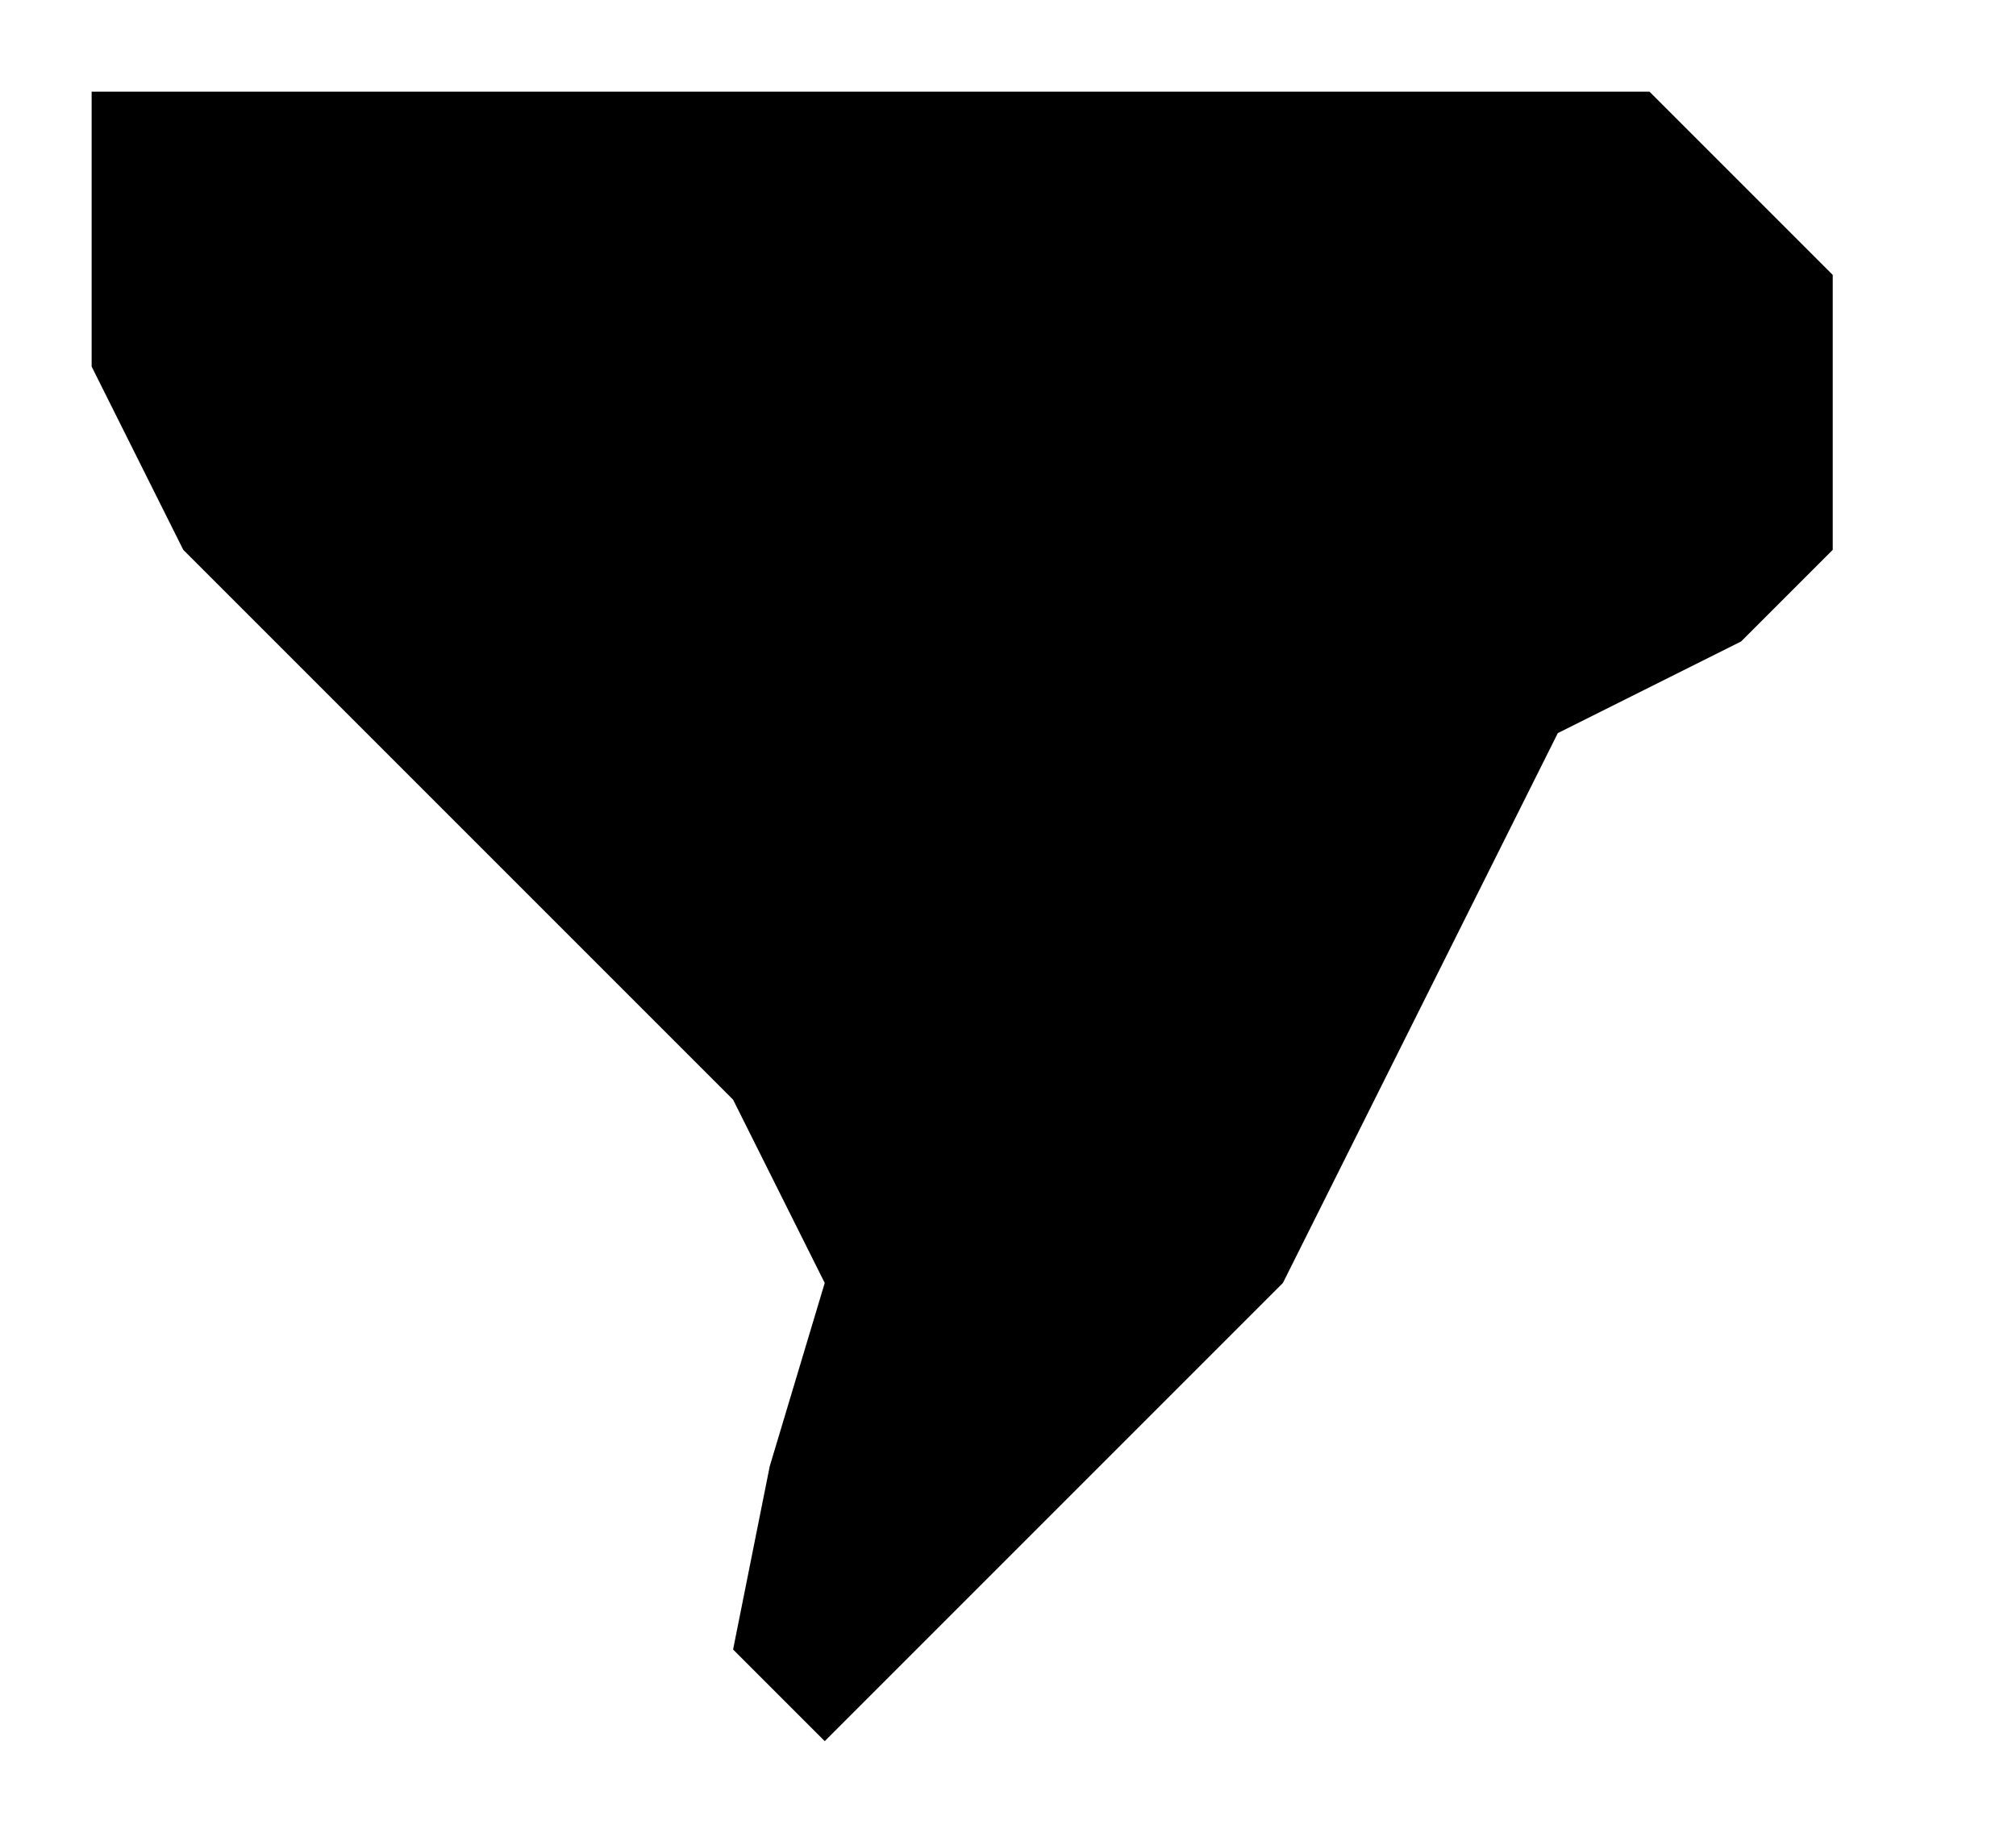
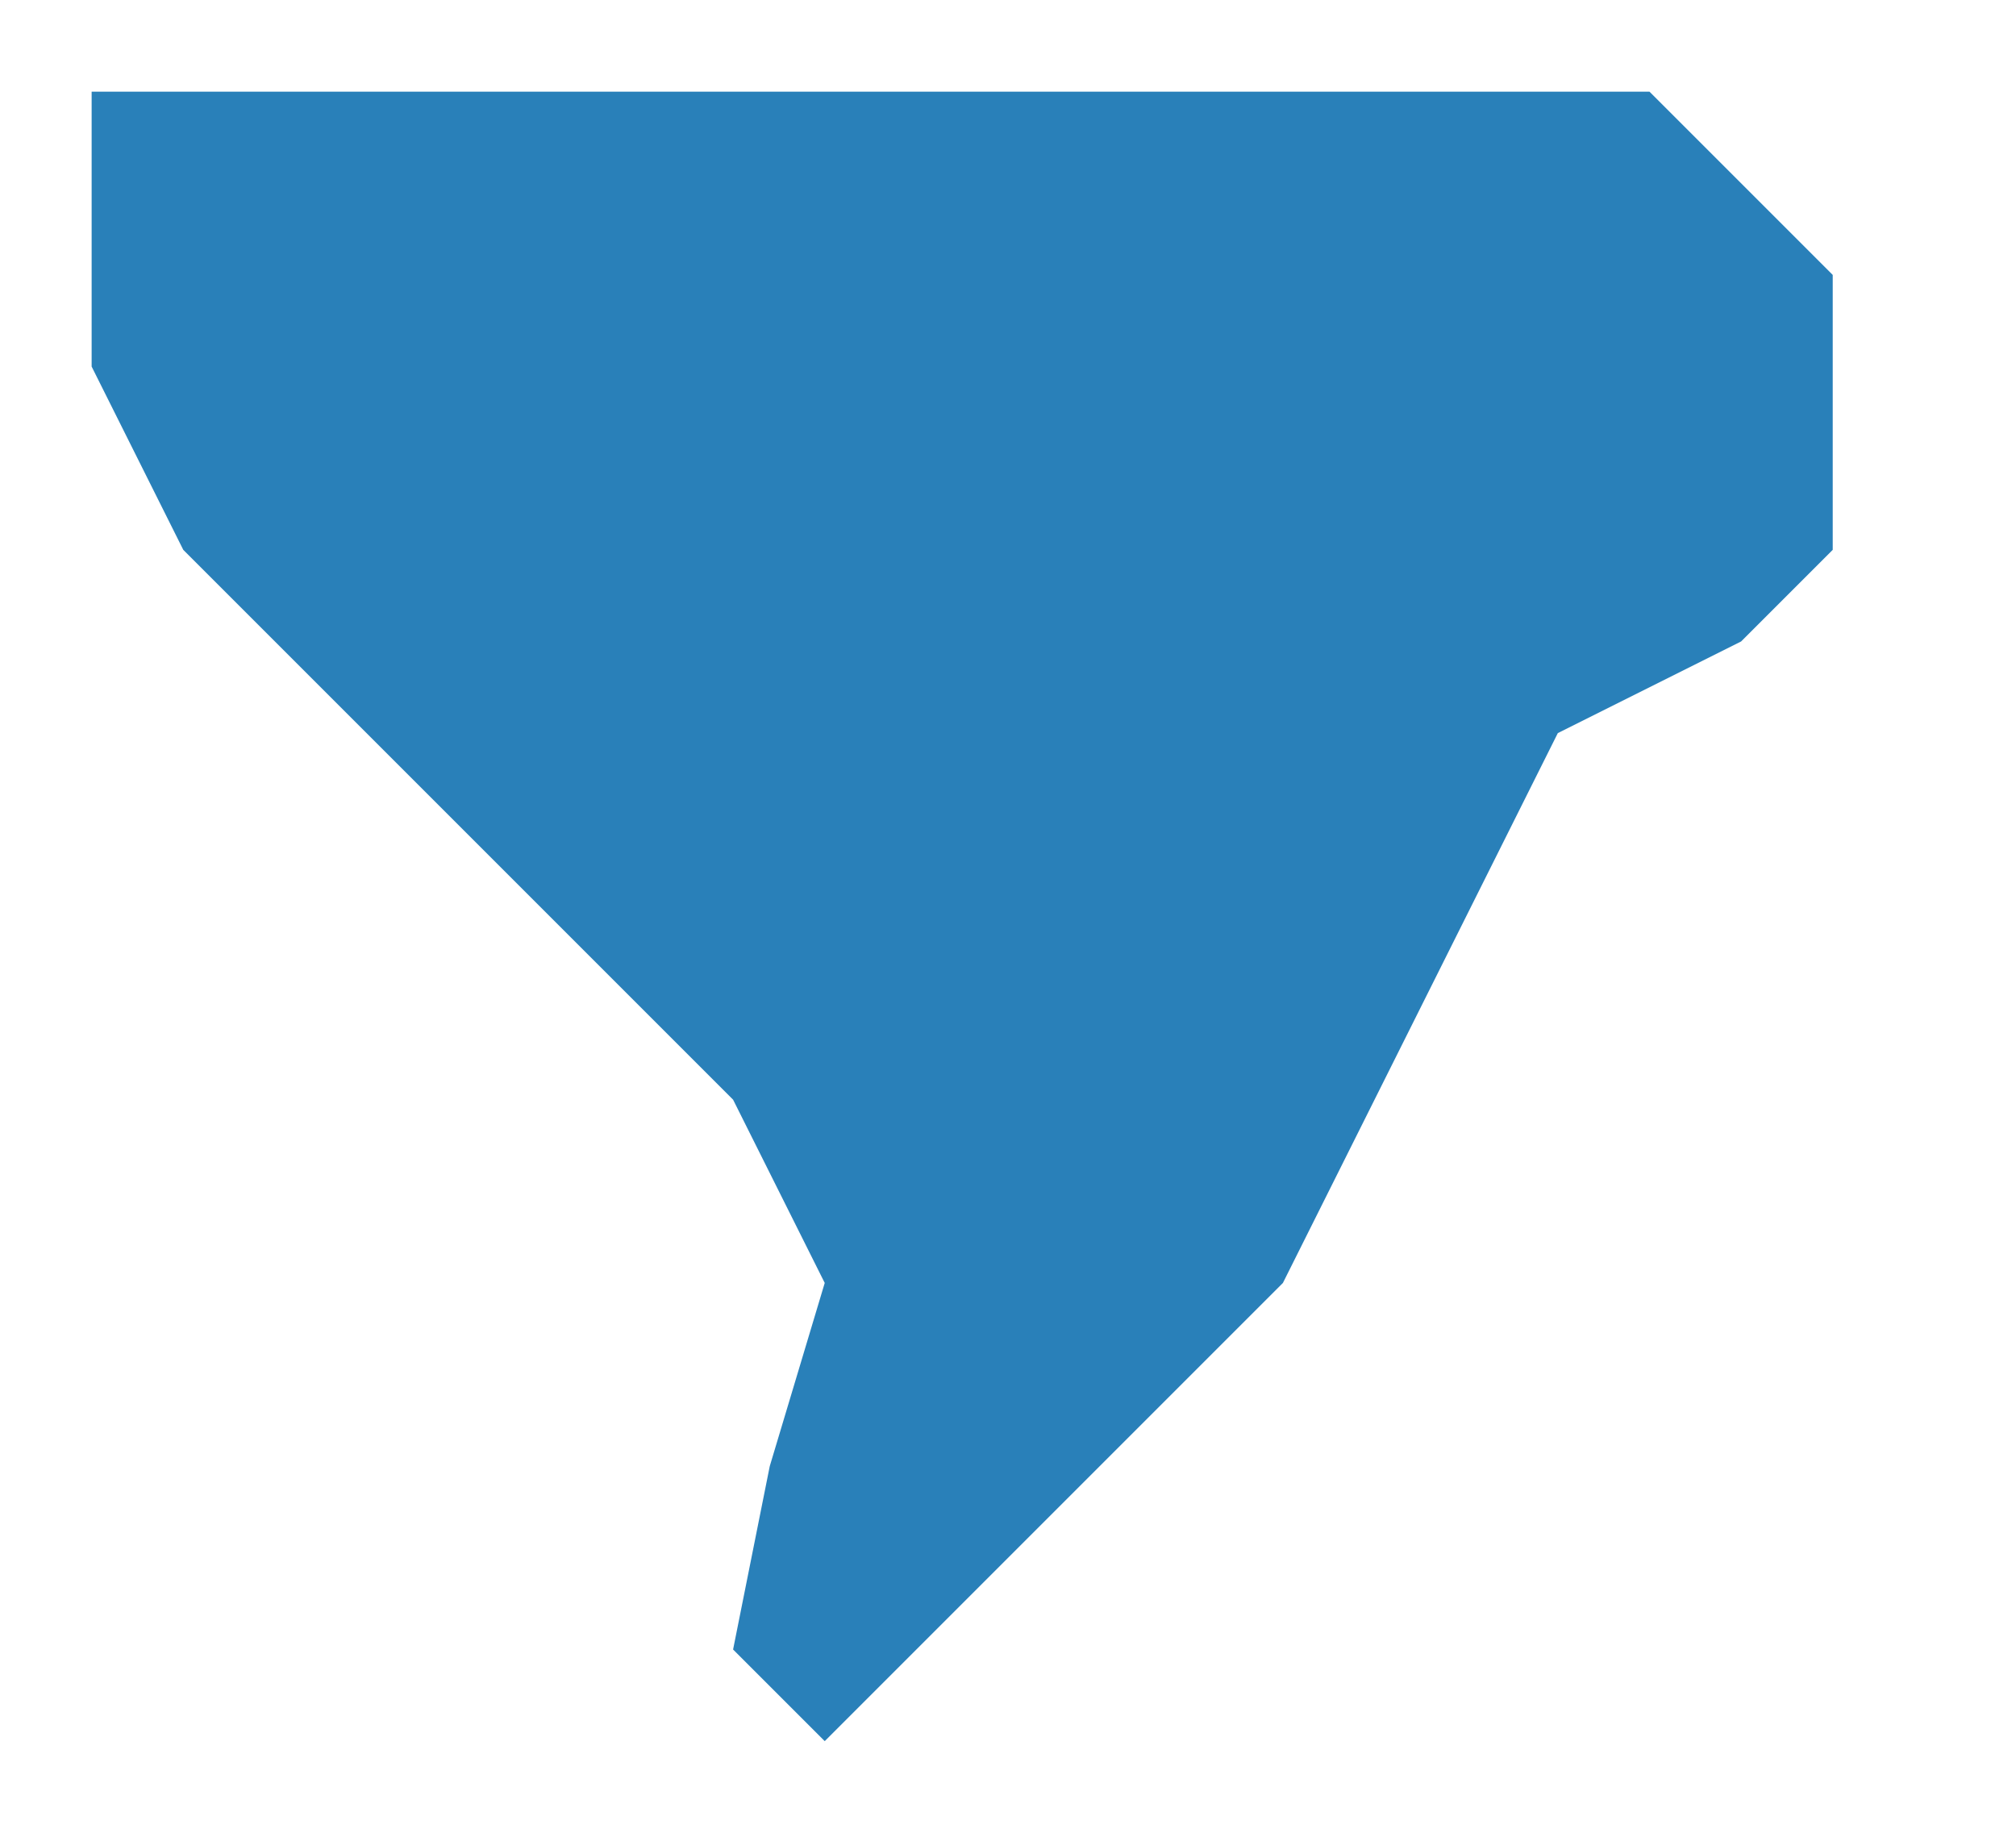
- <svg xmlns="http://www.w3.org/2000/svg" viewBox="0 0 110 100" fill="currentColor">
+ <svg xmlns="http://www.w3.org/2000/svg" viewBox="0 0 110 100" fill="#2980b9">
  <path d="M5 5 L90 5 L95 10 L100 15 L100 30 L95 35 L85 40 L80 50 L75 60 L70 70 L60 80 L50 90 L45 95 L40 90 L42 80 L45 70 L40 60 L30 50 L20 40 L10 30 L5 20 Z" />
</svg>
